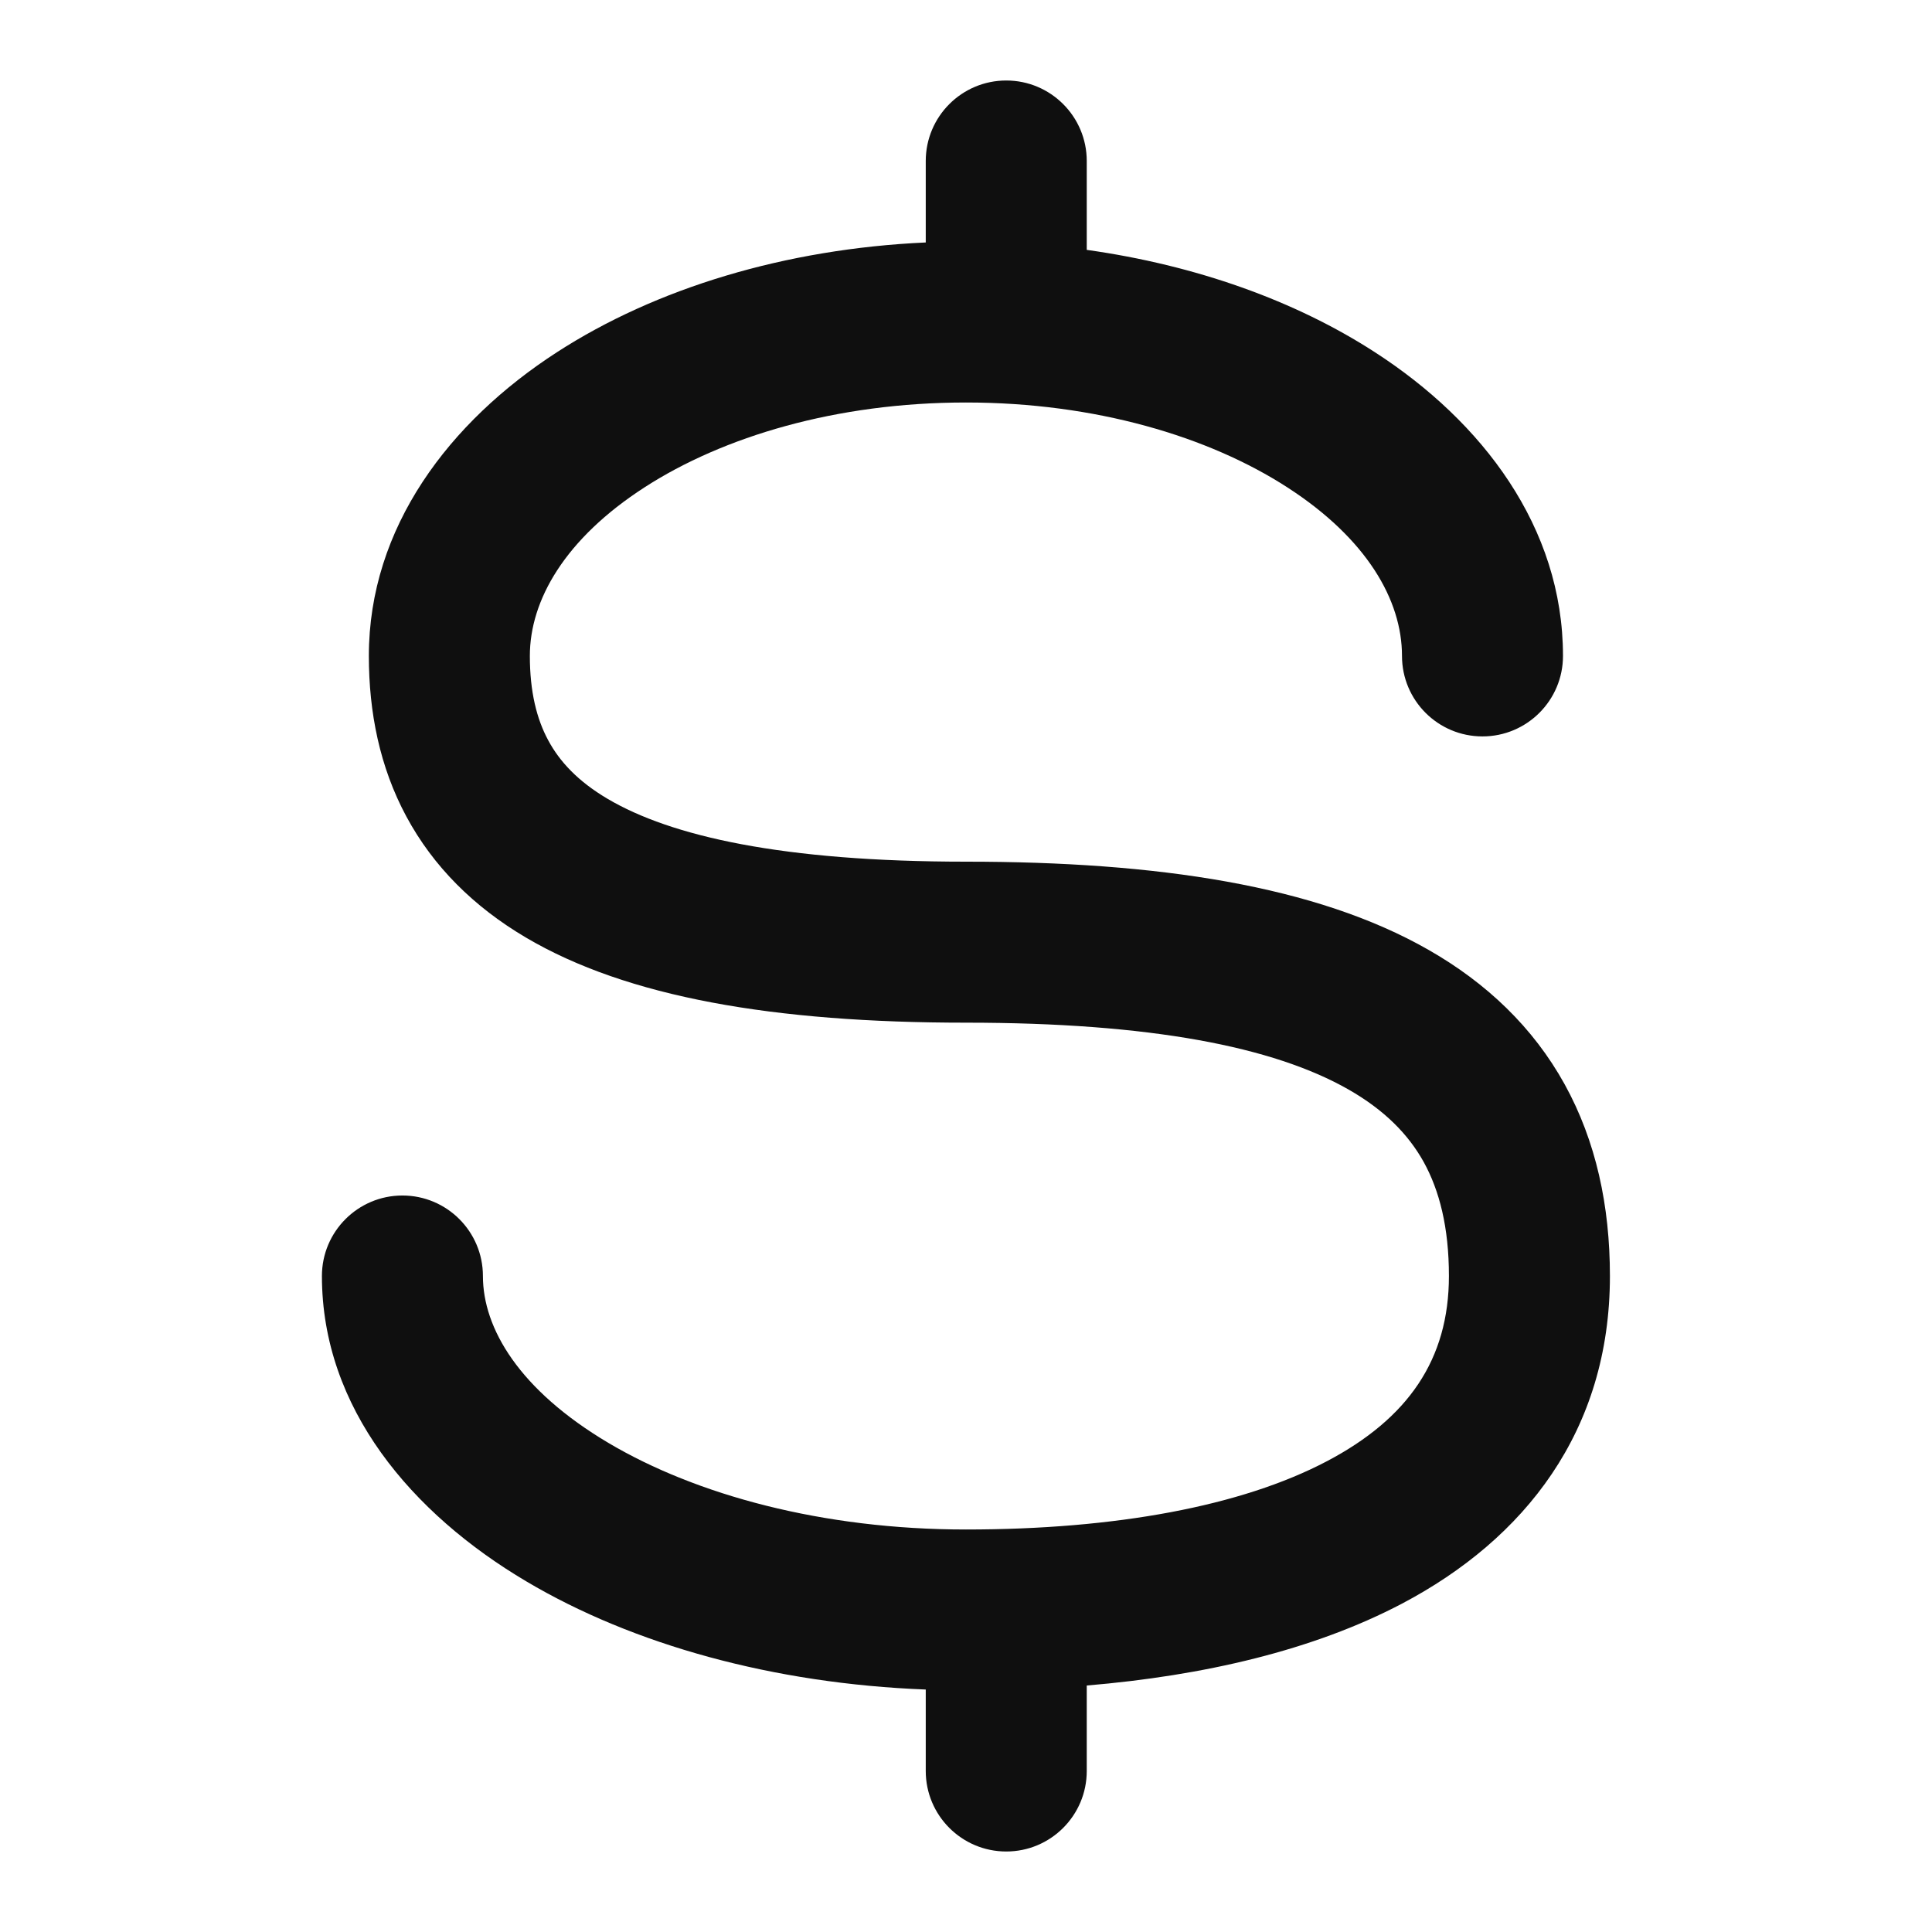
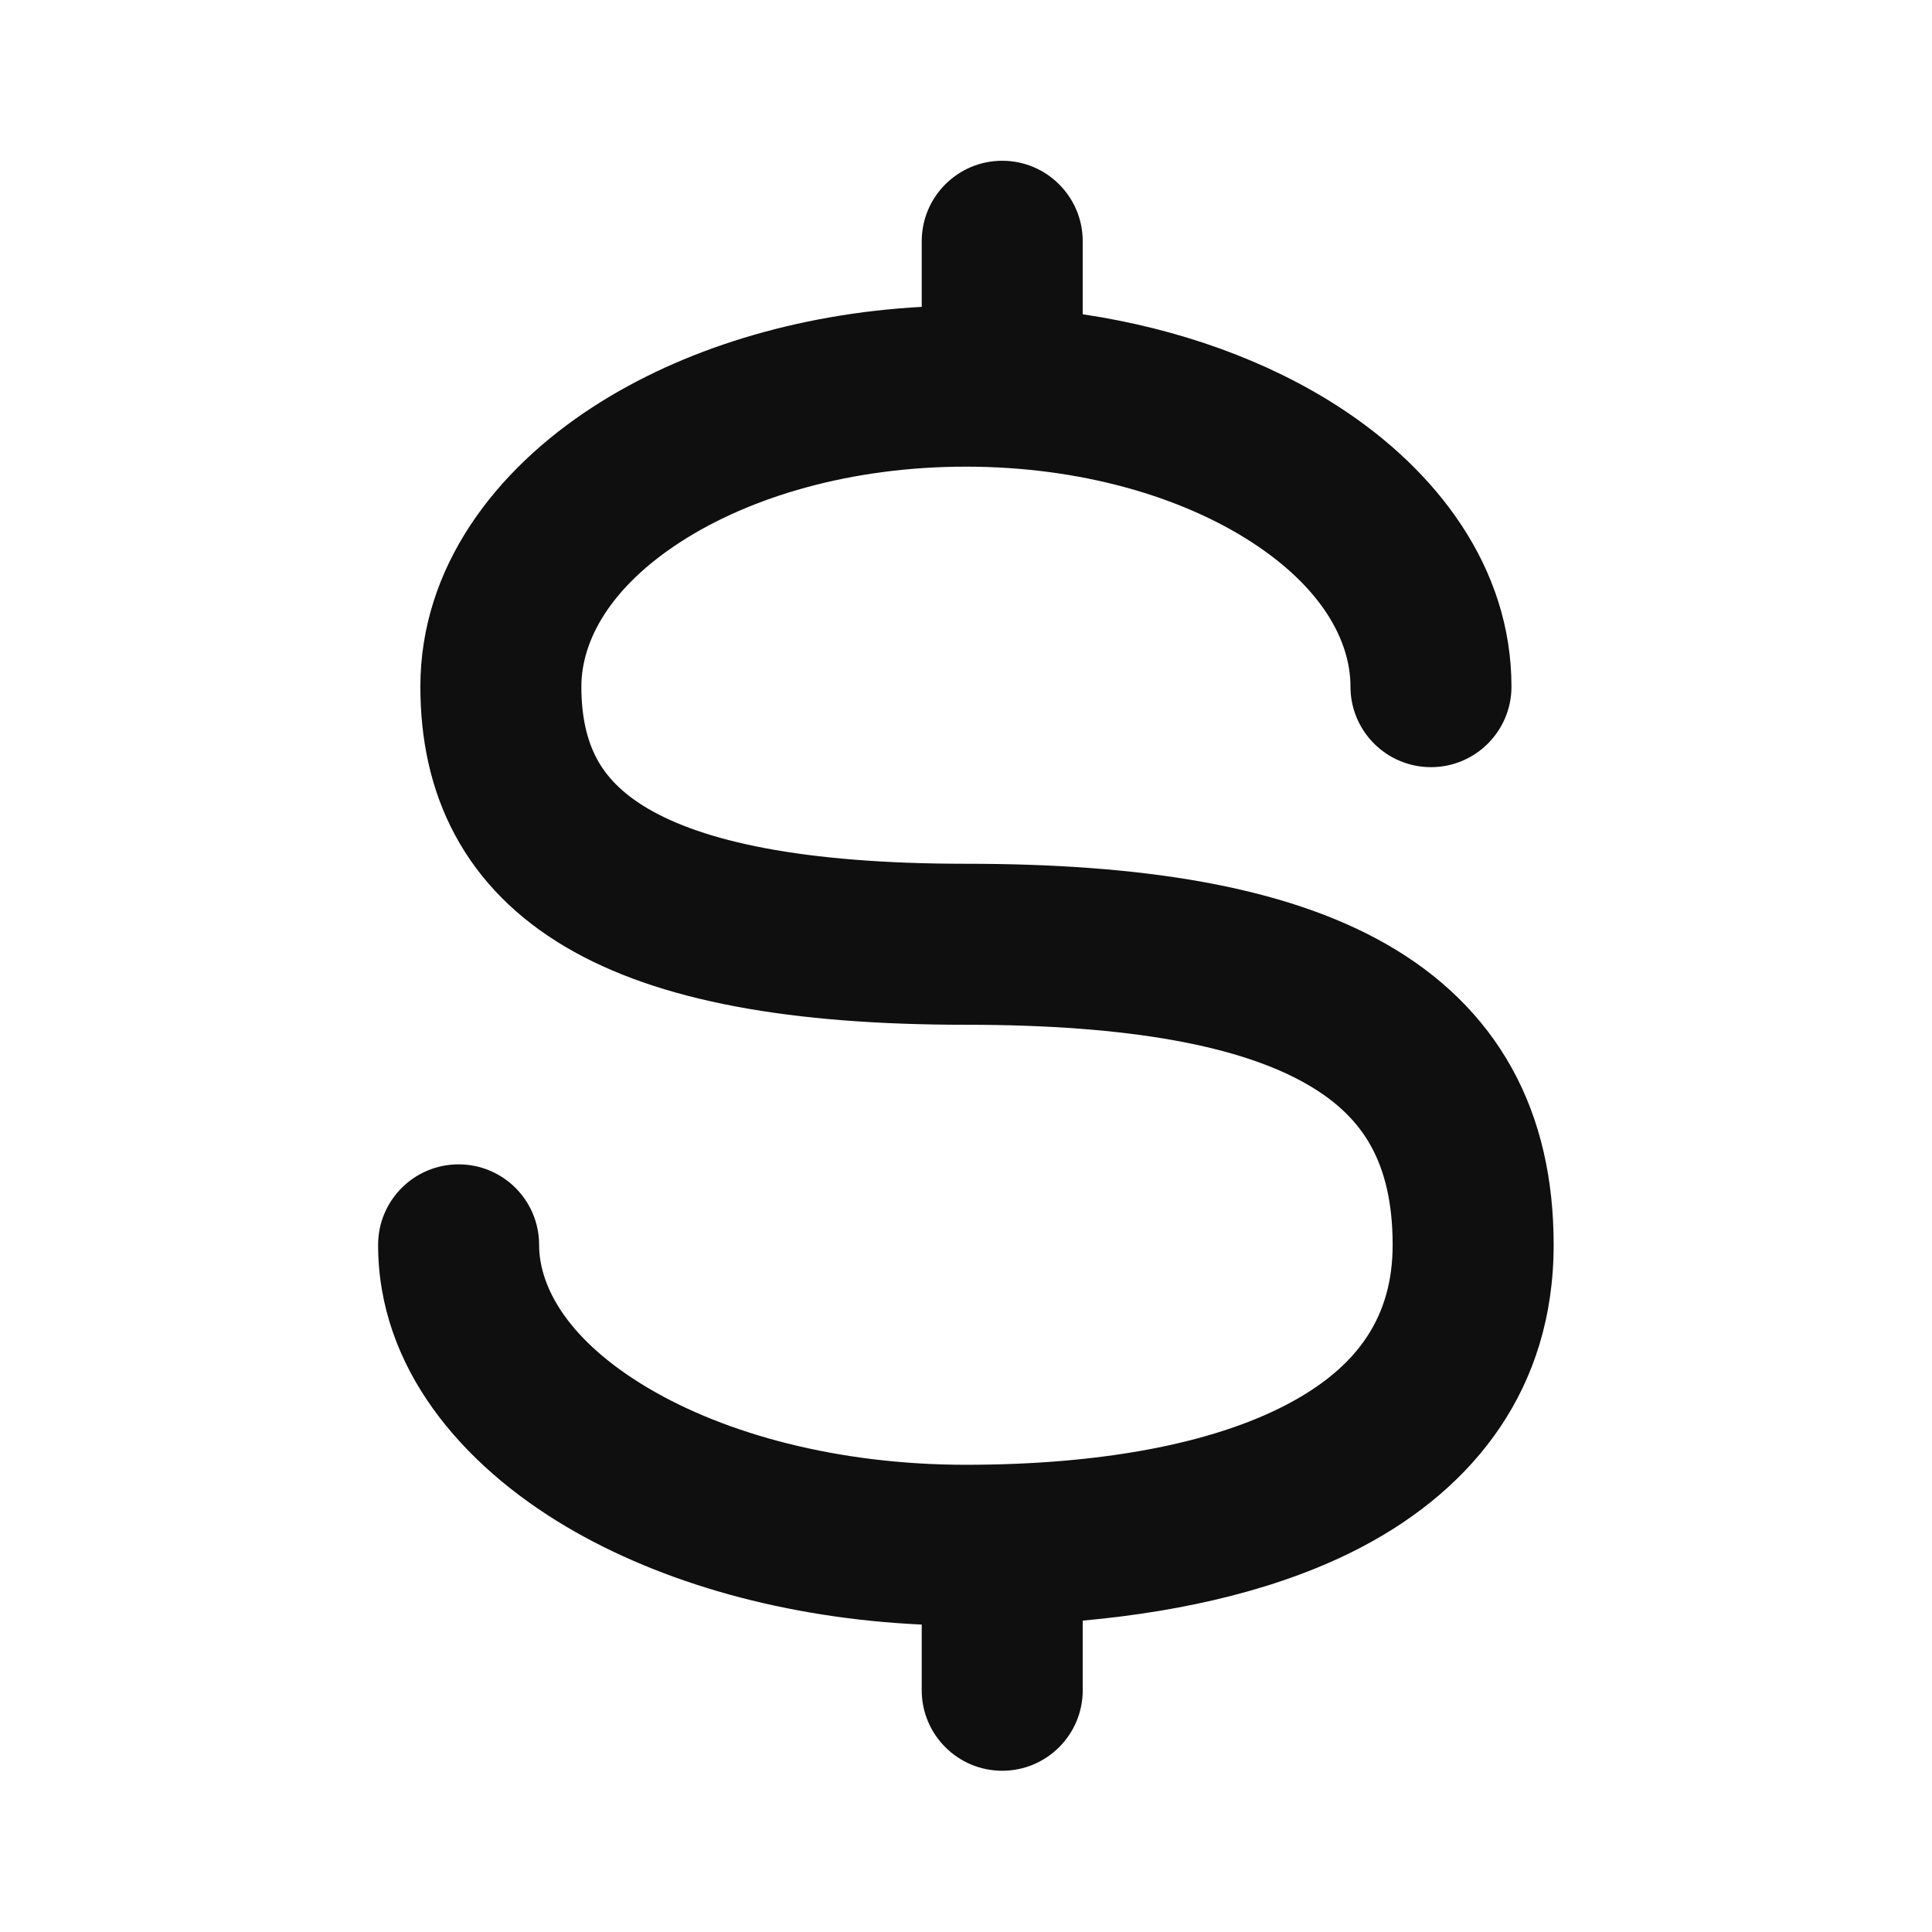
<svg xmlns="http://www.w3.org/2000/svg" width="24" height="24" viewBox="0 0 24 24" fill="none">
-   <path d="M12.5 1C13.052 1 13.5 1.448 13.5 2V3.104C14.854 3.294 16.09 3.735 17.079 4.375C18.415 5.238 19.416 6.55 19.416 8.148C19.416 8.7 18.968 9.148 18.416 9.148C17.864 9.148 17.416 8.701 17.416 8.148C17.416 7.456 16.98 6.693 15.993 6.055C15.016 5.423 13.607 5 11.999 5C10.391 5 8.982 5.423 8.005 6.055C7.018 6.693 6.582 7.456 6.582 8.148C6.582 8.593 6.667 8.931 6.81 9.196C6.95 9.457 7.176 9.704 7.549 9.924C8.334 10.387 9.717 10.704 11.999 10.704C14.377 10.704 16.345 10.999 17.745 11.799C18.465 12.21 19.045 12.761 19.437 13.47C19.826 14.175 19.999 14.979 19.999 15.851C19.999 17.776 18.941 19.118 17.414 19.922C16.314 20.5 14.955 20.816 13.5 20.938V22C13.5 22.552 13.052 23 12.5 23C11.948 23 11.5 22.552 11.5 22V20.988C9.61 20.915 7.869 20.433 6.539 19.645C5.115 18.802 3.999 17.492 3.999 15.851C3.999 15.299 4.447 14.851 4.999 14.851C5.551 14.851 5.999 15.299 5.999 15.851C5.999 16.502 6.45 17.267 7.559 17.925C8.646 18.569 10.214 19 11.999 19C13.856 19 15.421 18.711 16.483 18.152C17.49 17.622 17.999 16.89 17.999 15.851C17.999 15.243 17.88 14.788 17.687 14.437C17.495 14.091 17.199 13.79 16.753 13.535C15.82 13.002 14.288 12.704 11.999 12.704C9.615 12.704 7.789 12.388 6.532 11.646C5.885 11.264 5.382 10.764 5.048 10.143C4.717 9.528 4.582 8.849 4.582 8.148C4.582 6.55 5.584 5.238 6.919 4.375C8.148 3.58 9.756 3.091 11.5 3.012V2C11.5 1.448 11.948 1 12.5 1Z" fill="#0F0F0F" />
+   <path d="M12.45 1.997C13.002 1.997 13.45 2.445 13.45 2.997V3.904C14.649 4.083 15.743 4.48 16.627 5.051C17.846 5.839 18.776 7.046 18.776 8.53C18.776 9.082 18.328 9.53 17.776 9.53C17.224 9.53 16.776 9.082 16.776 8.53C16.776 7.952 16.412 7.293 15.541 6.73C14.68 6.174 13.43 5.797 11.999 5.797C10.567 5.797 9.318 6.174 8.457 6.73C7.586 7.293 7.222 7.952 7.222 8.53C7.222 8.917 7.296 9.205 7.415 9.427C7.531 9.643 7.722 9.852 8.044 10.042C8.727 10.445 9.95 10.73 11.999 10.73C14.144 10.73 15.937 10.995 17.221 11.728C17.884 12.107 18.419 12.615 18.782 13.271C19.143 13.924 19.3 14.665 19.3 15.464C19.3 17.24 18.321 18.478 16.921 19.215C15.939 19.731 14.735 20.015 13.45 20.132V20.997C13.45 21.549 13.002 21.997 12.45 21.997C11.898 21.997 11.45 21.549 11.45 20.997V20.181C9.772 20.103 8.224 19.669 7.033 18.964C5.735 18.195 4.697 16.99 4.697 15.464C4.697 14.911 5.145 14.464 5.697 14.464C6.249 14.464 6.697 14.911 6.697 15.464C6.697 15.999 7.07 16.661 8.052 17.243C9.013 17.812 10.407 18.196 11.999 18.196C13.663 18.196 15.054 17.938 15.99 17.445C16.87 16.982 17.3 16.354 17.3 15.464C17.3 14.929 17.196 14.537 17.032 14.239C16.87 13.945 16.617 13.686 16.229 13.465C15.412 12.998 14.055 12.73 11.999 12.73C9.847 12.73 8.182 12.446 7.027 11.764C6.43 11.412 5.963 10.95 5.653 10.374C5.345 9.802 5.222 9.173 5.222 8.53C5.222 7.046 6.152 5.839 7.372 5.051C8.472 4.339 9.901 3.897 11.45 3.812V2.997C11.45 2.445 11.898 1.997 12.45 1.997Z" fill="#0F0F0F" />
</svg>
